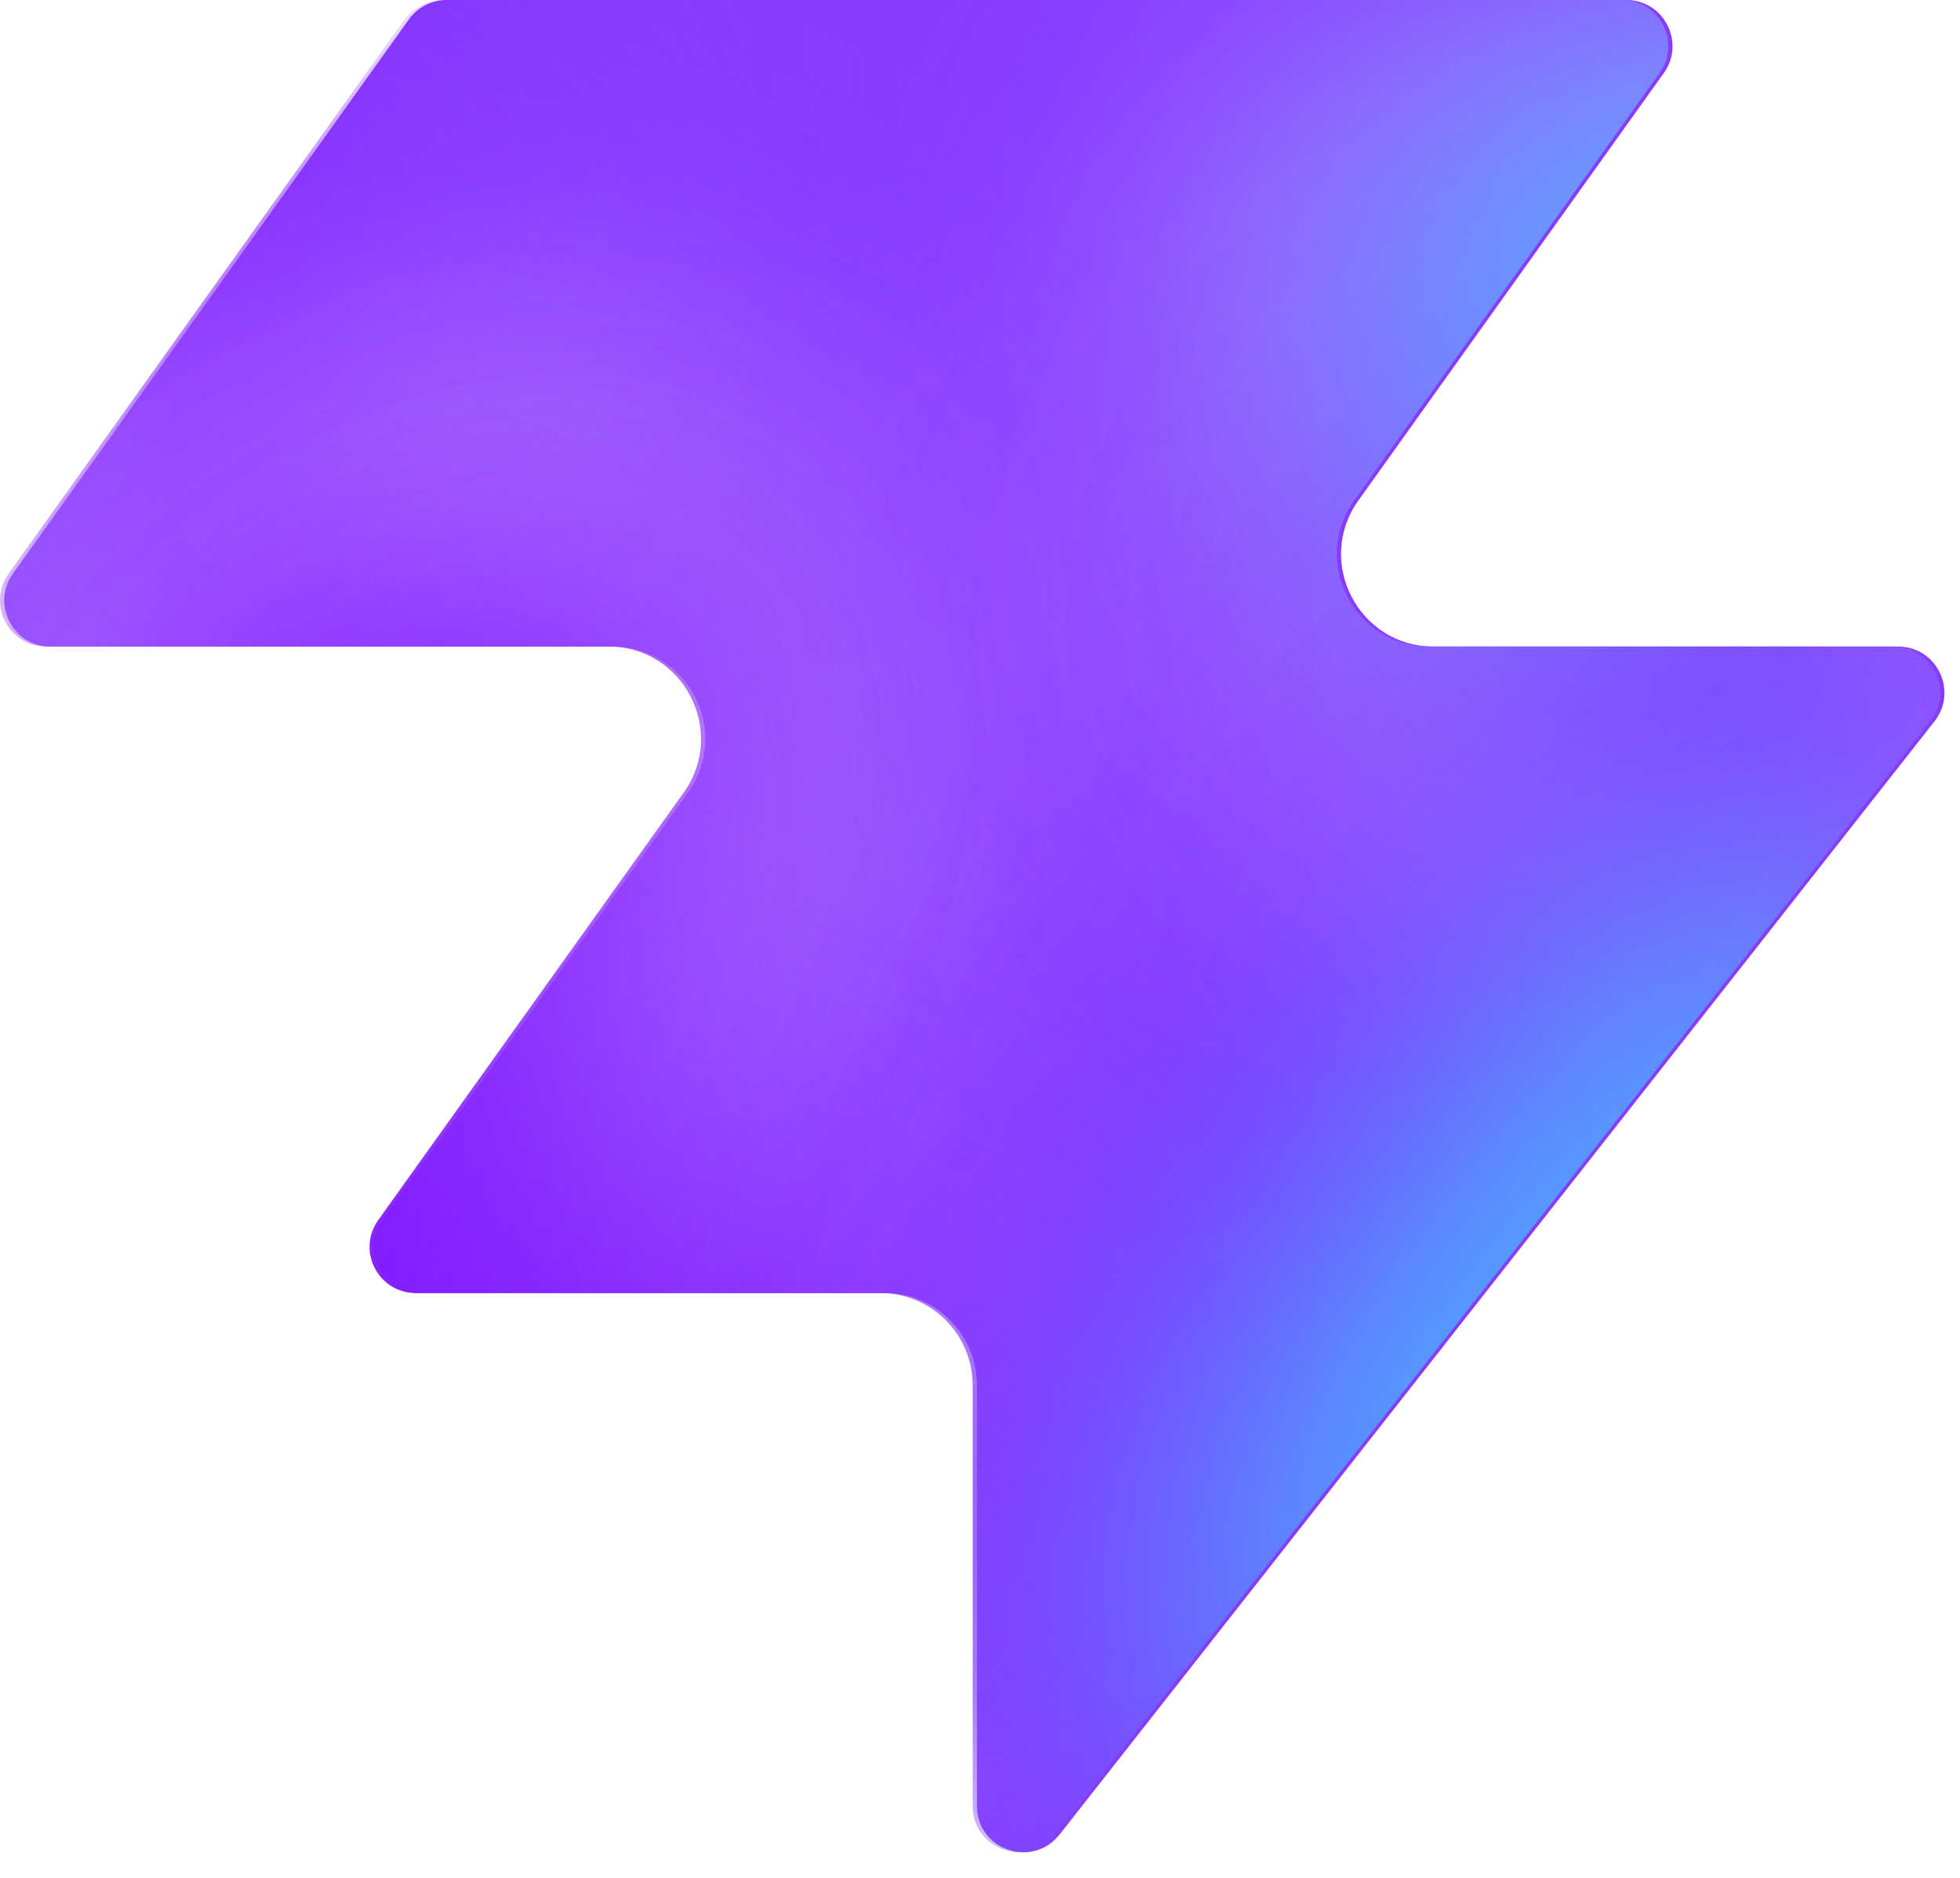
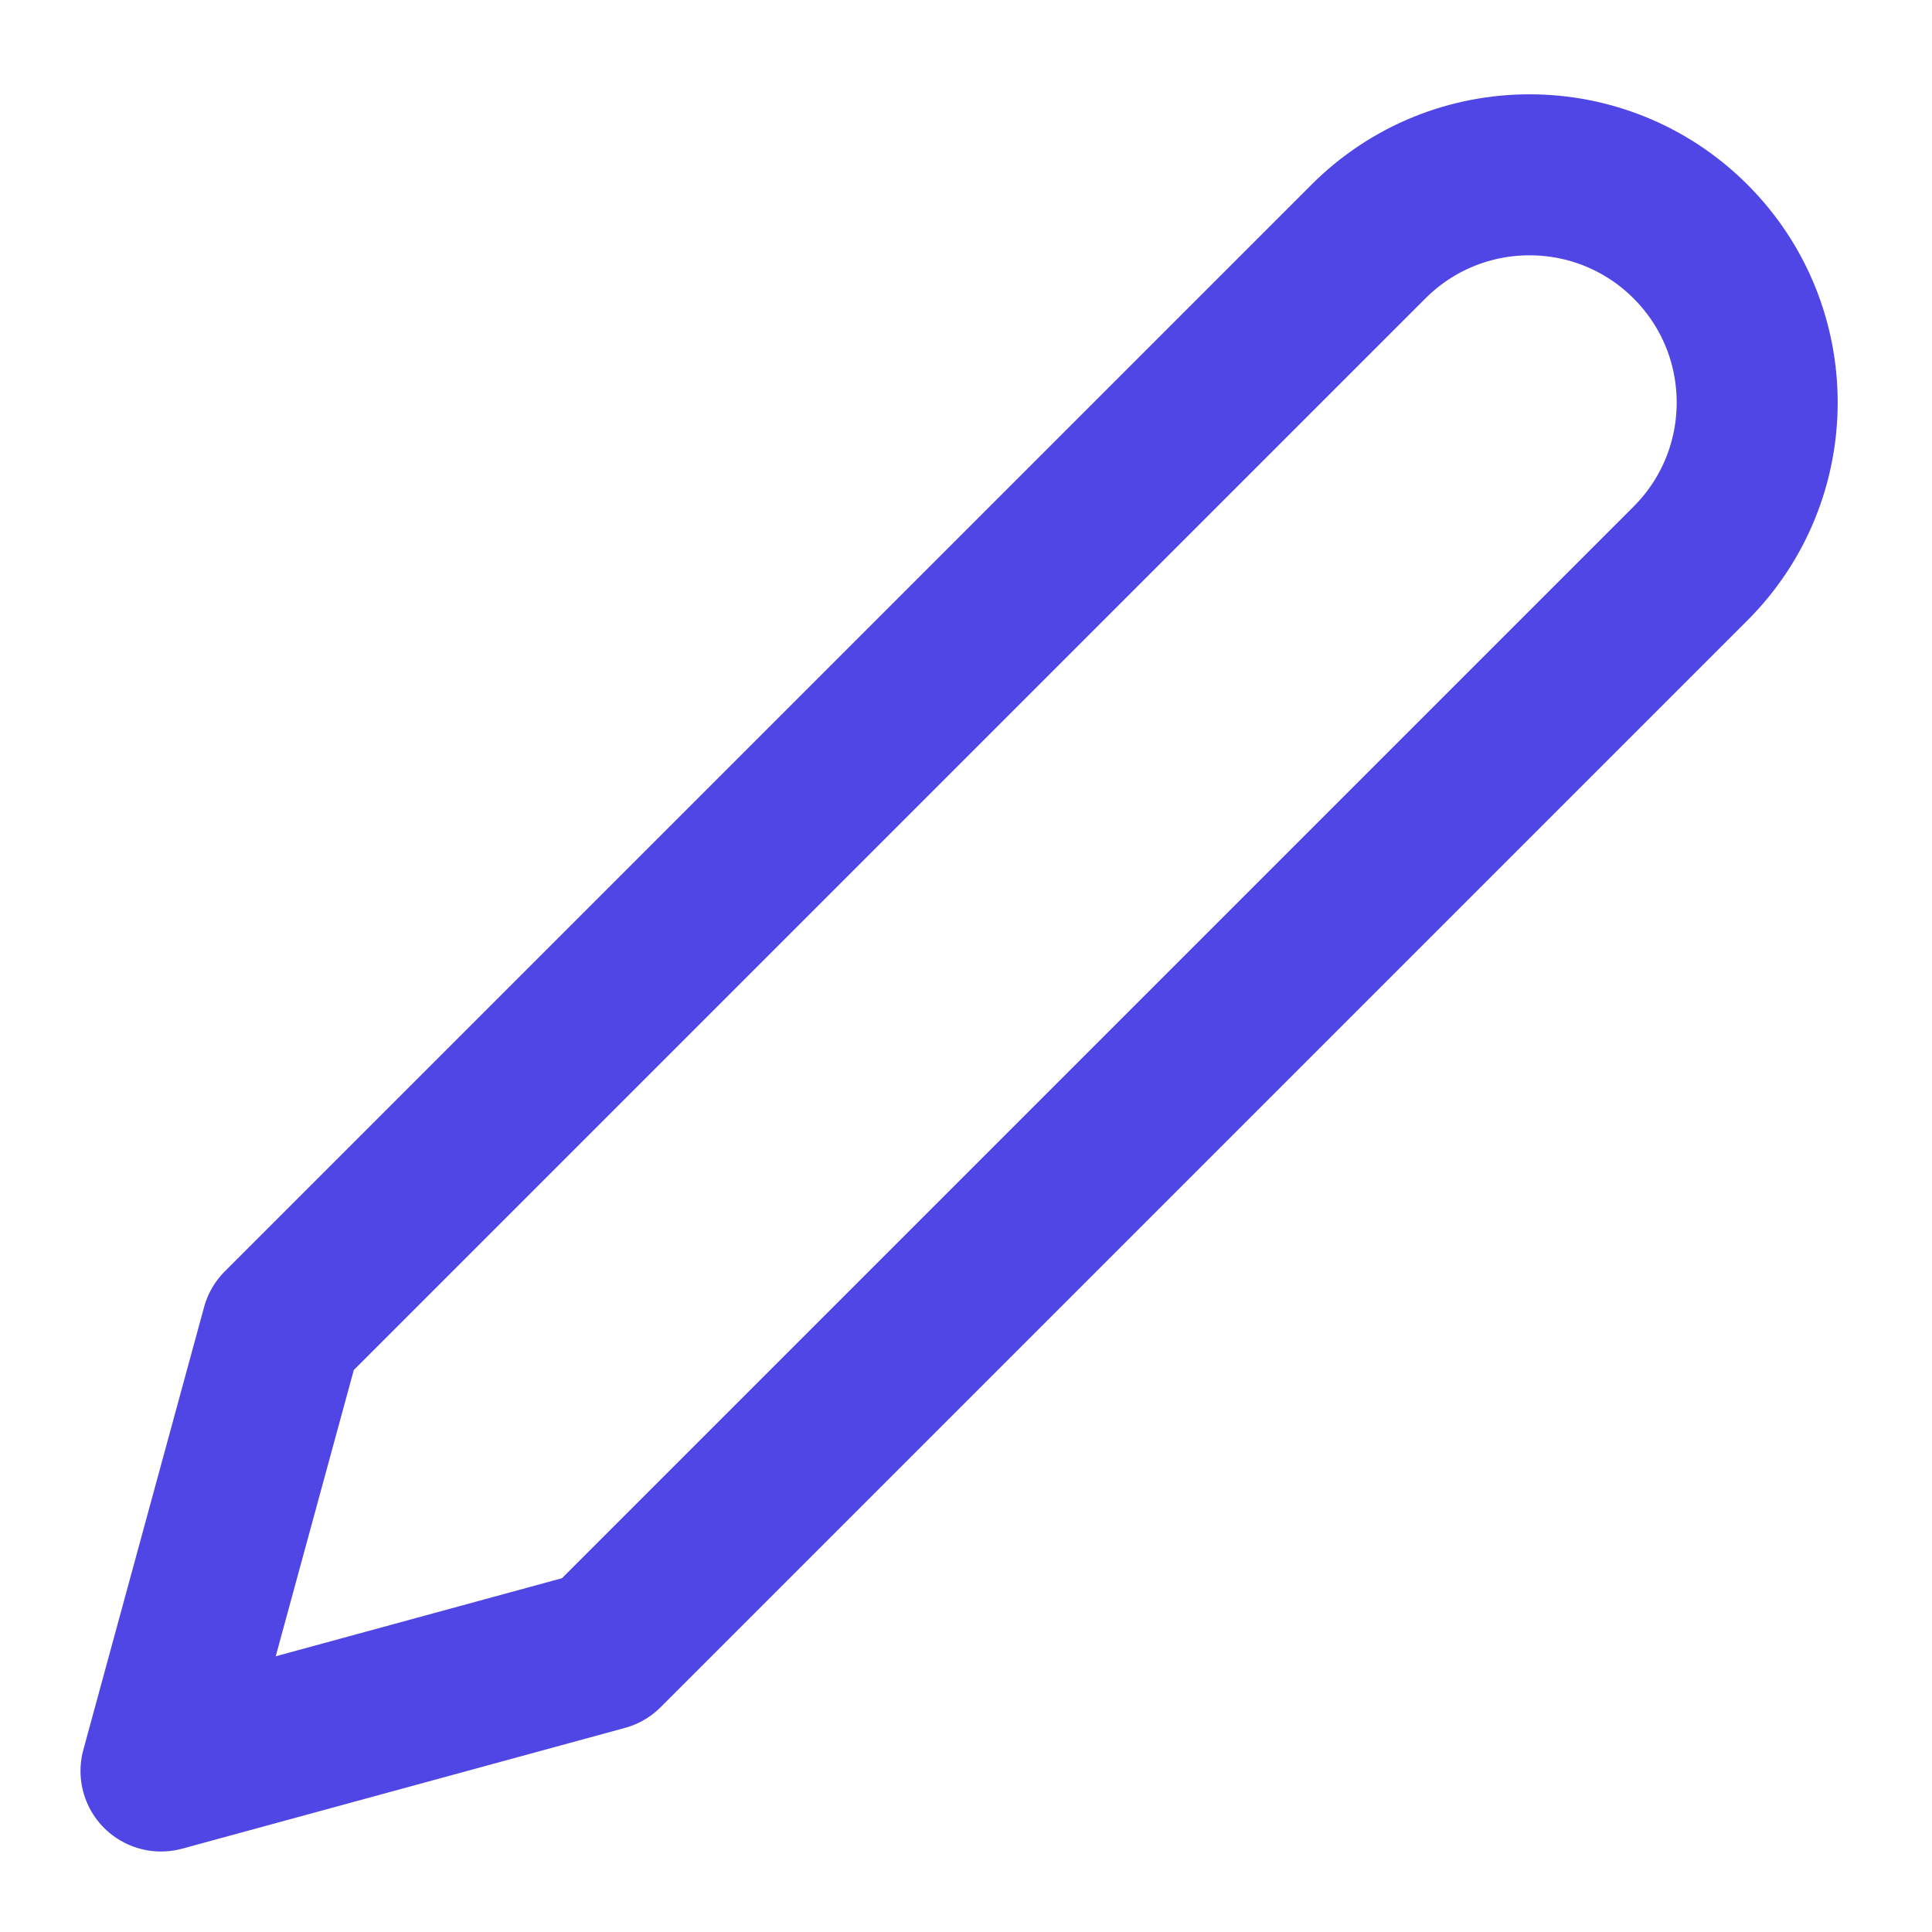
- <svg xmlns="http://www.w3.org/2000/svg" width="48" height="46" fill="none" viewBox="0 0 48 46">
-   <path fill="#863bff" d="M25.946 44.938c-.664.845-2.021.375-2.021-.698V33.937a2.26 2.26 0 0 0-2.262-2.262H10.287c-.92 0-1.456-1.04-.92-1.788l7.48-10.471c1.07-1.497 0-3.578-1.842-3.578H1.237c-.92 0-1.456-1.04-.92-1.788L10.013.474c.214-.297.556-.474.92-.474h28.894c.92 0 1.456 1.04.92 1.788l-7.48 10.471c-1.07 1.498 0 3.579 1.842 3.579h11.377c.943 0 1.473 1.088.89 1.83L25.947 44.94z" style="fill:#863bff;fill:color(display-p3 .525 .23 1);fill-opacity:1" />
-   <mask id="a" width="48" height="46" x="0" y="0" maskUnits="userSpaceOnUse" style="mask-type:alpha">
-     <path fill="#000" d="M25.842 44.938c-.664.844-2.021.375-2.021-.698V33.937a2.26 2.26 0 0 0-2.262-2.262H10.183c-.92 0-1.456-1.04-.92-1.788l7.48-10.471c1.07-1.498 0-3.579-1.842-3.579H1.133c-.92 0-1.456-1.04-.92-1.787L9.91.473c.214-.297.556-.474.92-.474h28.894c.92 0 1.456 1.04.92 1.788l-7.48 10.471c-1.07 1.498 0 3.578 1.842 3.578h11.377c.943 0 1.473 1.088.89 1.832L25.843 44.94z" style="fill:#000;fill-opacity:1" />
-   </mask>
-   <g mask="url(#a)">
-     <g filter="url(#b)">
-       <ellipse cx="5.508" cy="14.704" fill="#ede6ff" rx="5.508" ry="14.704" style="fill:#ede6ff;fill:color(display-p3 .927 .903 1);fill-opacity:1" transform="matrix(.00324 1 1 -.00324 -4.47 31.516)" />
-     </g>
-     <g filter="url(#c)">
-       <ellipse cx="10.399" cy="29.851" fill="#ede6ff" rx="10.399" ry="29.851" style="fill:#ede6ff;fill:color(display-p3 .927 .903 1);fill-opacity:1" transform="matrix(.00324 1 1 -.00324 -39.328 7.883)" />
-     </g>
-     <g filter="url(#d)">
-       <ellipse cx="5.508" cy="30.487" fill="#7e14ff" rx="5.508" ry="30.487" style="fill:#7e14ff;fill:color(display-p3 .492 .077 1);fill-opacity:1" transform="rotate(89.814 -25.913 -14.639)scale(1 -1)" />
-     </g>
-     <g filter="url(#e)">
-       <ellipse cx="5.508" cy="30.599" fill="#7e14ff" rx="5.508" ry="30.599" style="fill:#7e14ff;fill:color(display-p3 .492 .077 1);fill-opacity:1" transform="rotate(89.814 -32.644 -3.334)scale(1 -1)" />
-     </g>
-     <g filter="url(#f)">
-       <ellipse cx="5.508" cy="30.599" fill="#7e14ff" rx="5.508" ry="30.599" style="fill:#7e14ff;fill:color(display-p3 .492 .077 1);fill-opacity:1" transform="matrix(.00324 1 1 -.00324 -34.34 30.47)" />
-     </g>
-     <g filter="url(#g)">
-       <ellipse cx="14.072" cy="22.078" fill="#ede6ff" rx="14.072" ry="22.078" style="fill:#ede6ff;fill:color(display-p3 .927 .903 1);fill-opacity:1" transform="rotate(93.35 24.506 48.493)scale(-1 1)" />
-     </g>
-     <g filter="url(#h)">
-       <ellipse cx="3.47" cy="21.501" fill="#7e14ff" rx="3.47" ry="21.501" style="fill:#7e14ff;fill:color(display-p3 .492 .077 1);fill-opacity:1" transform="rotate(89.009 28.708 47.59)scale(-1 1)" />
-     </g>
-     <g filter="url(#i)">
-       <ellipse cx="3.47" cy="21.501" fill="#7e14ff" rx="3.47" ry="21.501" style="fill:#7e14ff;fill:color(display-p3 .492 .077 1);fill-opacity:1" transform="rotate(89.009 28.708 47.59)scale(-1 1)" />
-     </g>
-     <g filter="url(#j)">
-       <ellipse cx=".387" cy="8.972" fill="#7e14ff" rx="4.407" ry="29.108" style="fill:#7e14ff;fill:color(display-p3 .492 .077 1);fill-opacity:1" transform="rotate(39.51 .387 8.972)" />
-     </g>
-     <g filter="url(#k)">
-       <ellipse cx="47.523" cy="-6.092" fill="#7e14ff" rx="4.407" ry="29.108" style="fill:#7e14ff;fill:color(display-p3 .492 .077 1);fill-opacity:1" transform="rotate(37.892 47.523 -6.092)" />
-     </g>
-     <g filter="url(#l)">
-       <ellipse cx="41.412" cy="6.333" fill="#47bfff" rx="5.971" ry="9.665" style="fill:#47bfff;fill:color(display-p3 .28 .748 1);fill-opacity:1" transform="rotate(37.892 41.412 6.333)" />
-     </g>
-     <g filter="url(#m)">
-       <ellipse cx="-1.879" cy="38.332" fill="#7e14ff" rx="4.407" ry="29.108" style="fill:#7e14ff;fill:color(display-p3 .492 .077 1);fill-opacity:1" transform="rotate(37.892 -1.88 38.332)" />
-     </g>
-     <g filter="url(#n)">
-       <ellipse cx="-1.879" cy="38.332" fill="#7e14ff" rx="4.407" ry="29.108" style="fill:#7e14ff;fill:color(display-p3 .492 .077 1);fill-opacity:1" transform="rotate(37.892 -1.88 38.332)" />
-     </g>
-     <g filter="url(#o)">
-       <ellipse cx="35.651" cy="29.907" fill="#7e14ff" rx="4.407" ry="29.108" style="fill:#7e14ff;fill:color(display-p3 .492 .077 1);fill-opacity:1" transform="rotate(37.892 35.651 29.907)" />
-     </g>
-     <g filter="url(#p)">
-       <ellipse cx="38.418" cy="32.4" fill="#47bfff" rx="5.971" ry="15.297" style="fill:#47bfff;fill:color(display-p3 .28 .748 1);fill-opacity:1" transform="rotate(37.892 38.418 32.4)" />
-     </g>
-   </g>
-   <defs>
-     <filter id="b" width="60.045" height="41.654" x="-19.77" y="16.149" color-interpolation-filters="sRGB" filterUnits="userSpaceOnUse">
-       <feFlood flood-opacity="0" result="BackgroundImageFix" />
-       <feBlend in="SourceGraphic" in2="BackgroundImageFix" result="shape" />
-       <feGaussianBlur result="effect1_foregroundBlur_2002_17158" stdDeviation="7.659" />
-     </filter>
-     <filter id="c" width="90.34" height="51.437" x="-54.613" y="-7.533" color-interpolation-filters="sRGB" filterUnits="userSpaceOnUse">
-       <feFlood flood-opacity="0" result="BackgroundImageFix" />
-       <feBlend in="SourceGraphic" in2="BackgroundImageFix" result="shape" />
-       <feGaussianBlur result="effect1_foregroundBlur_2002_17158" stdDeviation="7.659" />
-     </filter>
-     <filter id="d" width="79.355" height="29.4" x="-49.64" y="2.03" color-interpolation-filters="sRGB" filterUnits="userSpaceOnUse">
-       <feFlood flood-opacity="0" result="BackgroundImageFix" />
-       <feBlend in="SourceGraphic" in2="BackgroundImageFix" result="shape" />
-       <feGaussianBlur result="effect1_foregroundBlur_2002_17158" stdDeviation="4.596" />
-     </filter>
-     <filter id="e" width="79.579" height="29.4" x="-45.045" y="20.029" color-interpolation-filters="sRGB" filterUnits="userSpaceOnUse">
-       <feFlood flood-opacity="0" result="BackgroundImageFix" />
-       <feBlend in="SourceGraphic" in2="BackgroundImageFix" result="shape" />
-       <feGaussianBlur result="effect1_foregroundBlur_2002_17158" stdDeviation="4.596" />
-     </filter>
-     <filter id="f" width="79.579" height="29.4" x="-43.513" y="21.178" color-interpolation-filters="sRGB" filterUnits="userSpaceOnUse">
-       <feFlood flood-opacity="0" result="BackgroundImageFix" />
-       <feBlend in="SourceGraphic" in2="BackgroundImageFix" result="shape" />
-       <feGaussianBlur result="effect1_foregroundBlur_2002_17158" stdDeviation="4.596" />
-     </filter>
-     <filter id="g" width="74.749" height="58.852" x="15.756" y="-17.901" color-interpolation-filters="sRGB" filterUnits="userSpaceOnUse">
-       <feFlood flood-opacity="0" result="BackgroundImageFix" />
-       <feBlend in="SourceGraphic" in2="BackgroundImageFix" result="shape" />
-       <feGaussianBlur result="effect1_foregroundBlur_2002_17158" stdDeviation="7.659" />
-     </filter>
-     <filter id="h" width="61.377" height="25.362" x="23.548" y="2.284" color-interpolation-filters="sRGB" filterUnits="userSpaceOnUse">
-       <feFlood flood-opacity="0" result="BackgroundImageFix" />
-       <feBlend in="SourceGraphic" in2="BackgroundImageFix" result="shape" />
-       <feGaussianBlur result="effect1_foregroundBlur_2002_17158" stdDeviation="4.596" />
-     </filter>
-     <filter id="i" width="61.377" height="25.362" x="23.548" y="2.284" color-interpolation-filters="sRGB" filterUnits="userSpaceOnUse">
-       <feFlood flood-opacity="0" result="BackgroundImageFix" />
-       <feBlend in="SourceGraphic" in2="BackgroundImageFix" result="shape" />
-       <feGaussianBlur result="effect1_foregroundBlur_2002_17158" stdDeviation="4.596" />
-     </filter>
-     <filter id="j" width="56.045" height="63.649" x="-27.636" y="-22.853" color-interpolation-filters="sRGB" filterUnits="userSpaceOnUse">
-       <feFlood flood-opacity="0" result="BackgroundImageFix" />
-       <feBlend in="SourceGraphic" in2="BackgroundImageFix" result="shape" />
-       <feGaussianBlur result="effect1_foregroundBlur_2002_17158" stdDeviation="4.596" />
-     </filter>
-     <filter id="k" width="54.814" height="64.646" x="20.116" y="-38.415" color-interpolation-filters="sRGB" filterUnits="userSpaceOnUse">
-       <feFlood flood-opacity="0" result="BackgroundImageFix" />
-       <feBlend in="SourceGraphic" in2="BackgroundImageFix" result="shape" />
-       <feGaussianBlur result="effect1_foregroundBlur_2002_17158" stdDeviation="4.596" />
-     </filter>
-     <filter id="l" width="33.541" height="35.313" x="24.641" y="-11.323" color-interpolation-filters="sRGB" filterUnits="userSpaceOnUse">
-       <feFlood flood-opacity="0" result="BackgroundImageFix" />
-       <feBlend in="SourceGraphic" in2="BackgroundImageFix" result="shape" />
-       <feGaussianBlur result="effect1_foregroundBlur_2002_17158" stdDeviation="4.596" />
-     </filter>
-     <filter id="m" width="54.814" height="64.646" x="-29.286" y="6.009" color-interpolation-filters="sRGB" filterUnits="userSpaceOnUse">
-       <feFlood flood-opacity="0" result="BackgroundImageFix" />
-       <feBlend in="SourceGraphic" in2="BackgroundImageFix" result="shape" />
-       <feGaussianBlur result="effect1_foregroundBlur_2002_17158" stdDeviation="4.596" />
-     </filter>
-     <filter id="n" width="54.814" height="64.646" x="-29.286" y="6.009" color-interpolation-filters="sRGB" filterUnits="userSpaceOnUse">
-       <feFlood flood-opacity="0" result="BackgroundImageFix" />
-       <feBlend in="SourceGraphic" in2="BackgroundImageFix" result="shape" />
-       <feGaussianBlur result="effect1_foregroundBlur_2002_17158" stdDeviation="4.596" />
-     </filter>
-     <filter id="o" width="54.814" height="64.646" x="8.244" y="-2.416" color-interpolation-filters="sRGB" filterUnits="userSpaceOnUse">
-       <feFlood flood-opacity="0" result="BackgroundImageFix" />
-       <feBlend in="SourceGraphic" in2="BackgroundImageFix" result="shape" />
-       <feGaussianBlur result="effect1_foregroundBlur_2002_17158" stdDeviation="4.596" />
-     </filter>
-     <filter id="p" width="39.409" height="43.623" x="18.713" y="10.588" color-interpolation-filters="sRGB" filterUnits="userSpaceOnUse">
-       <feFlood flood-opacity="0" result="BackgroundImageFix" />
-       <feBlend in="SourceGraphic" in2="BackgroundImageFix" result="shape" />
-       <feGaussianBlur result="effect1_foregroundBlur_2002_17158" stdDeviation="4.596" />
-     </filter>
-   </defs>
+ <svg xmlns="http://www.w3.org/2000/svg" width="32" height="32" viewBox="0 0 24 24" fill="none" stroke="#4f46e5" stroke-width="2" stroke-linecap="round" stroke-linejoin="round">
+   <path d="M17 3a2.828 2.828 0 1 1 4 4L7.5 20.5 2 22l1.5-5.5L17 3z" />
</svg>
